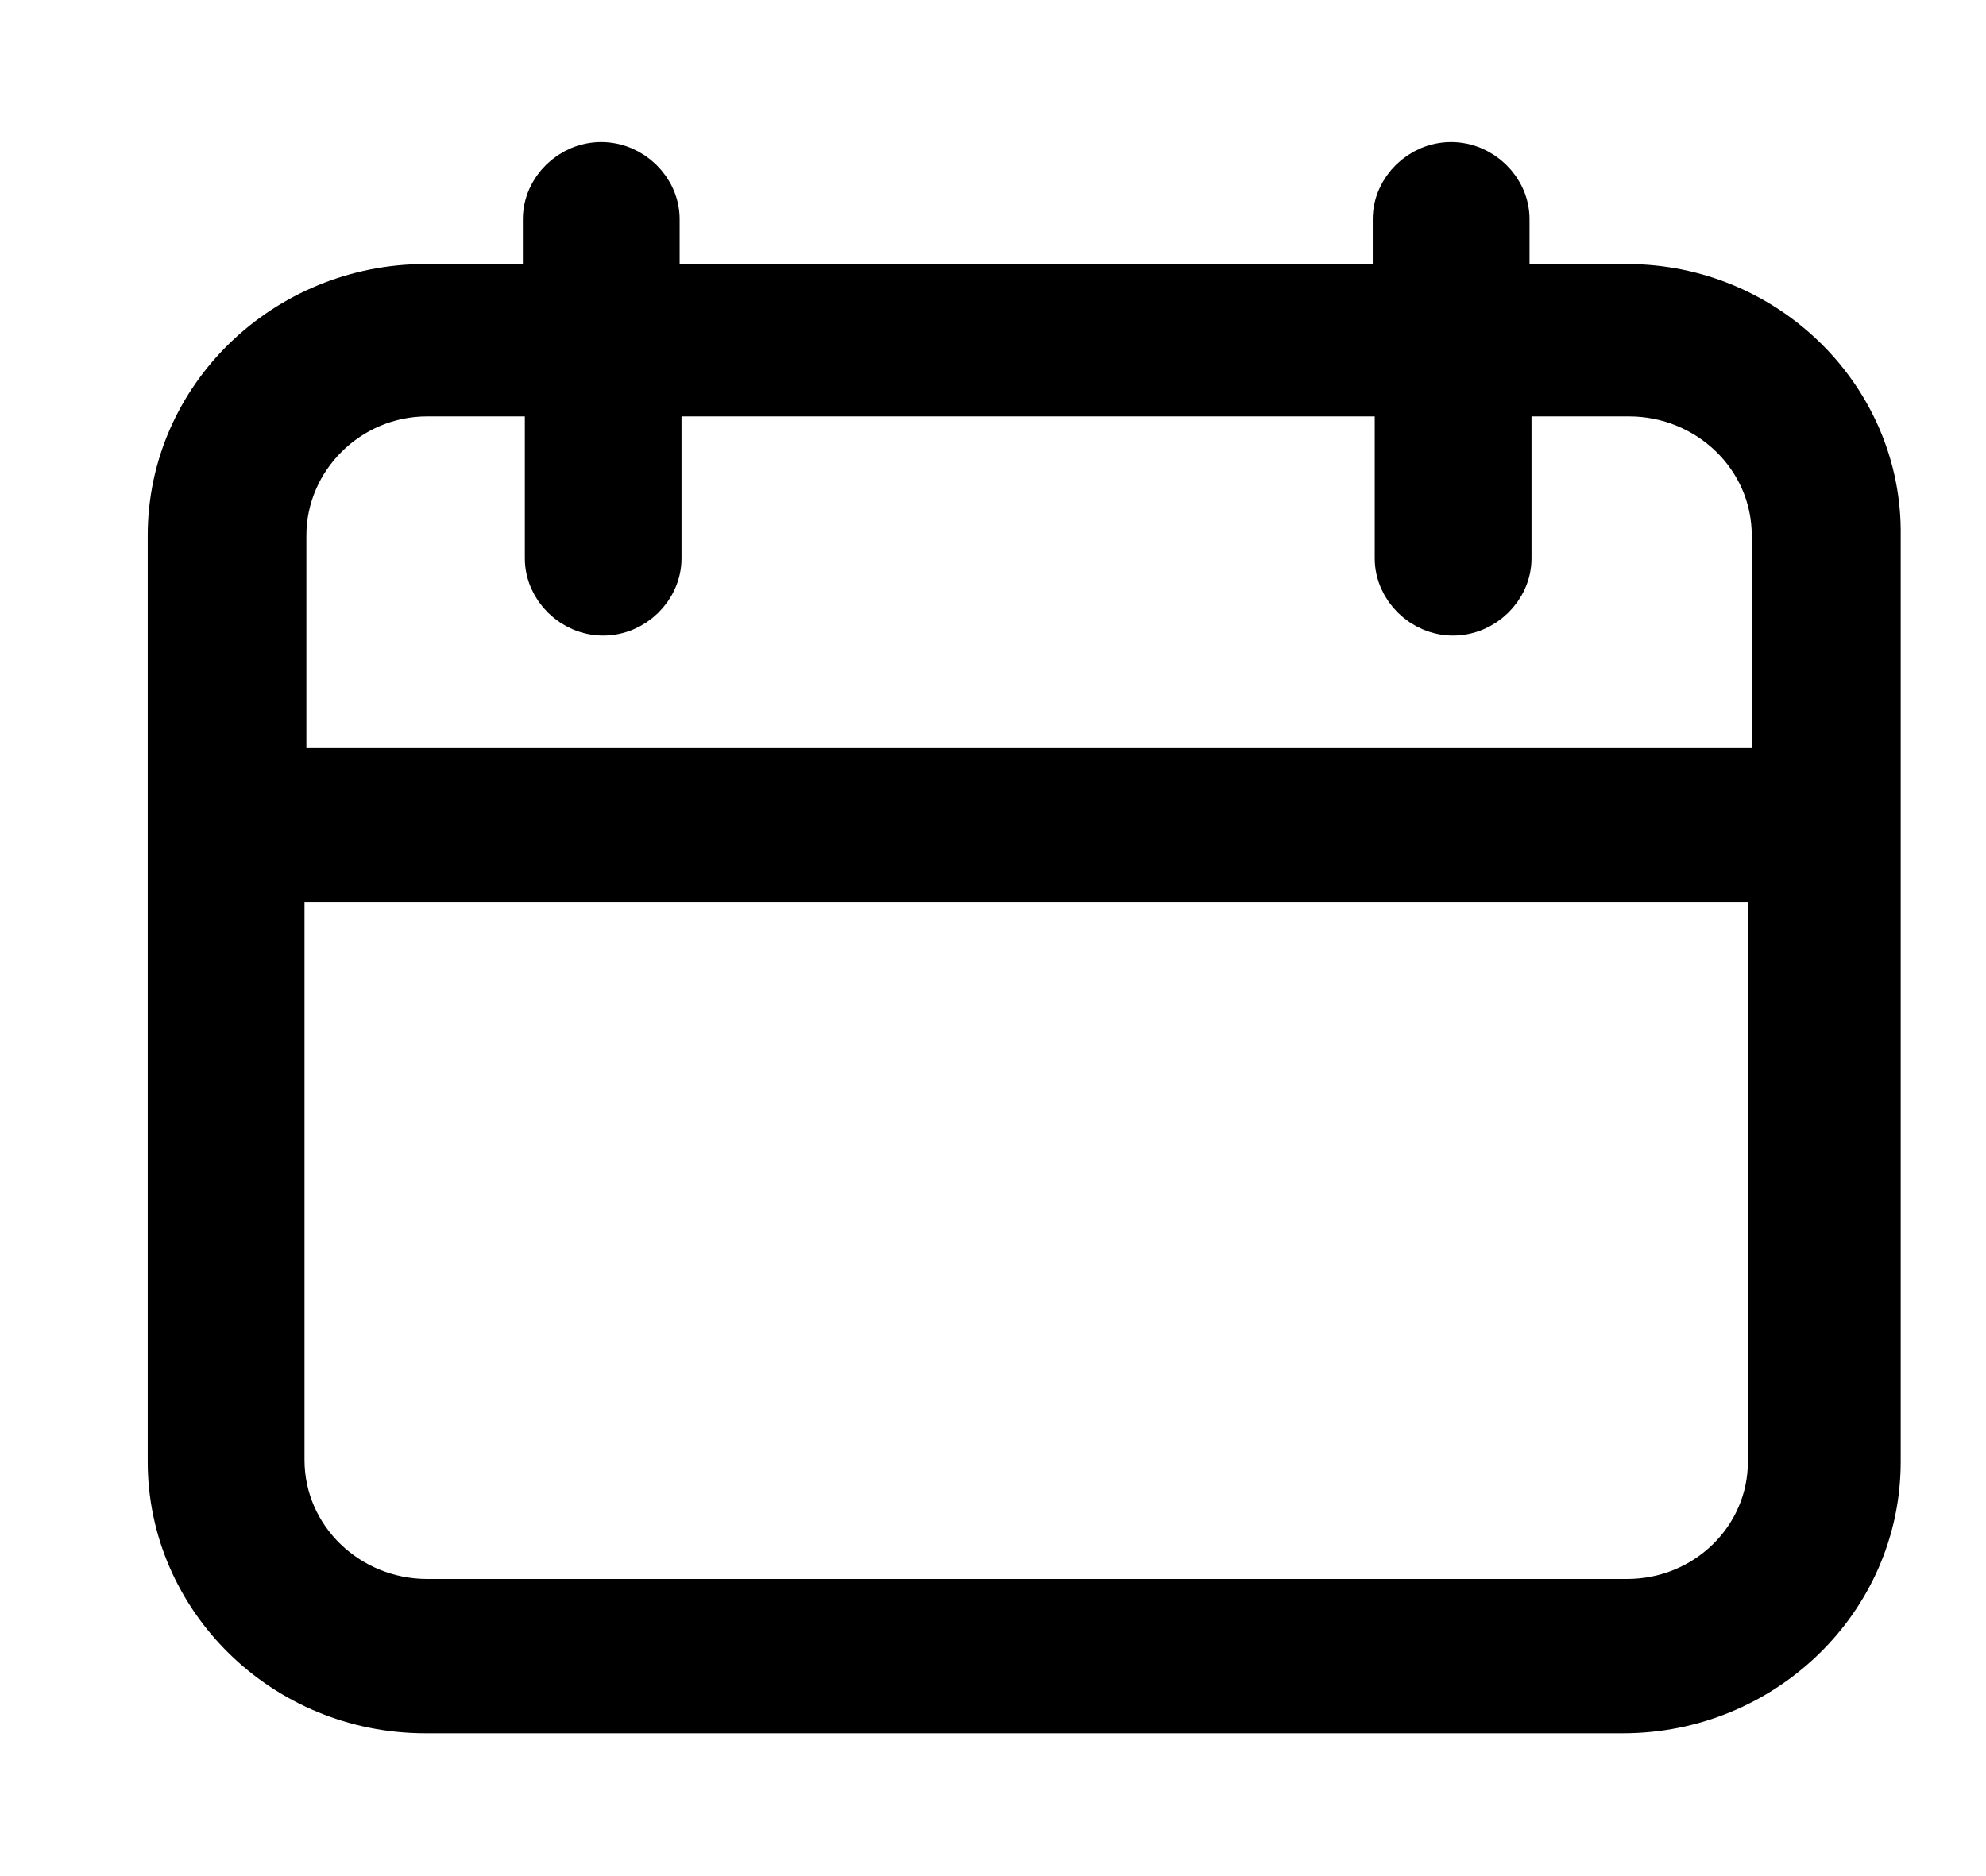
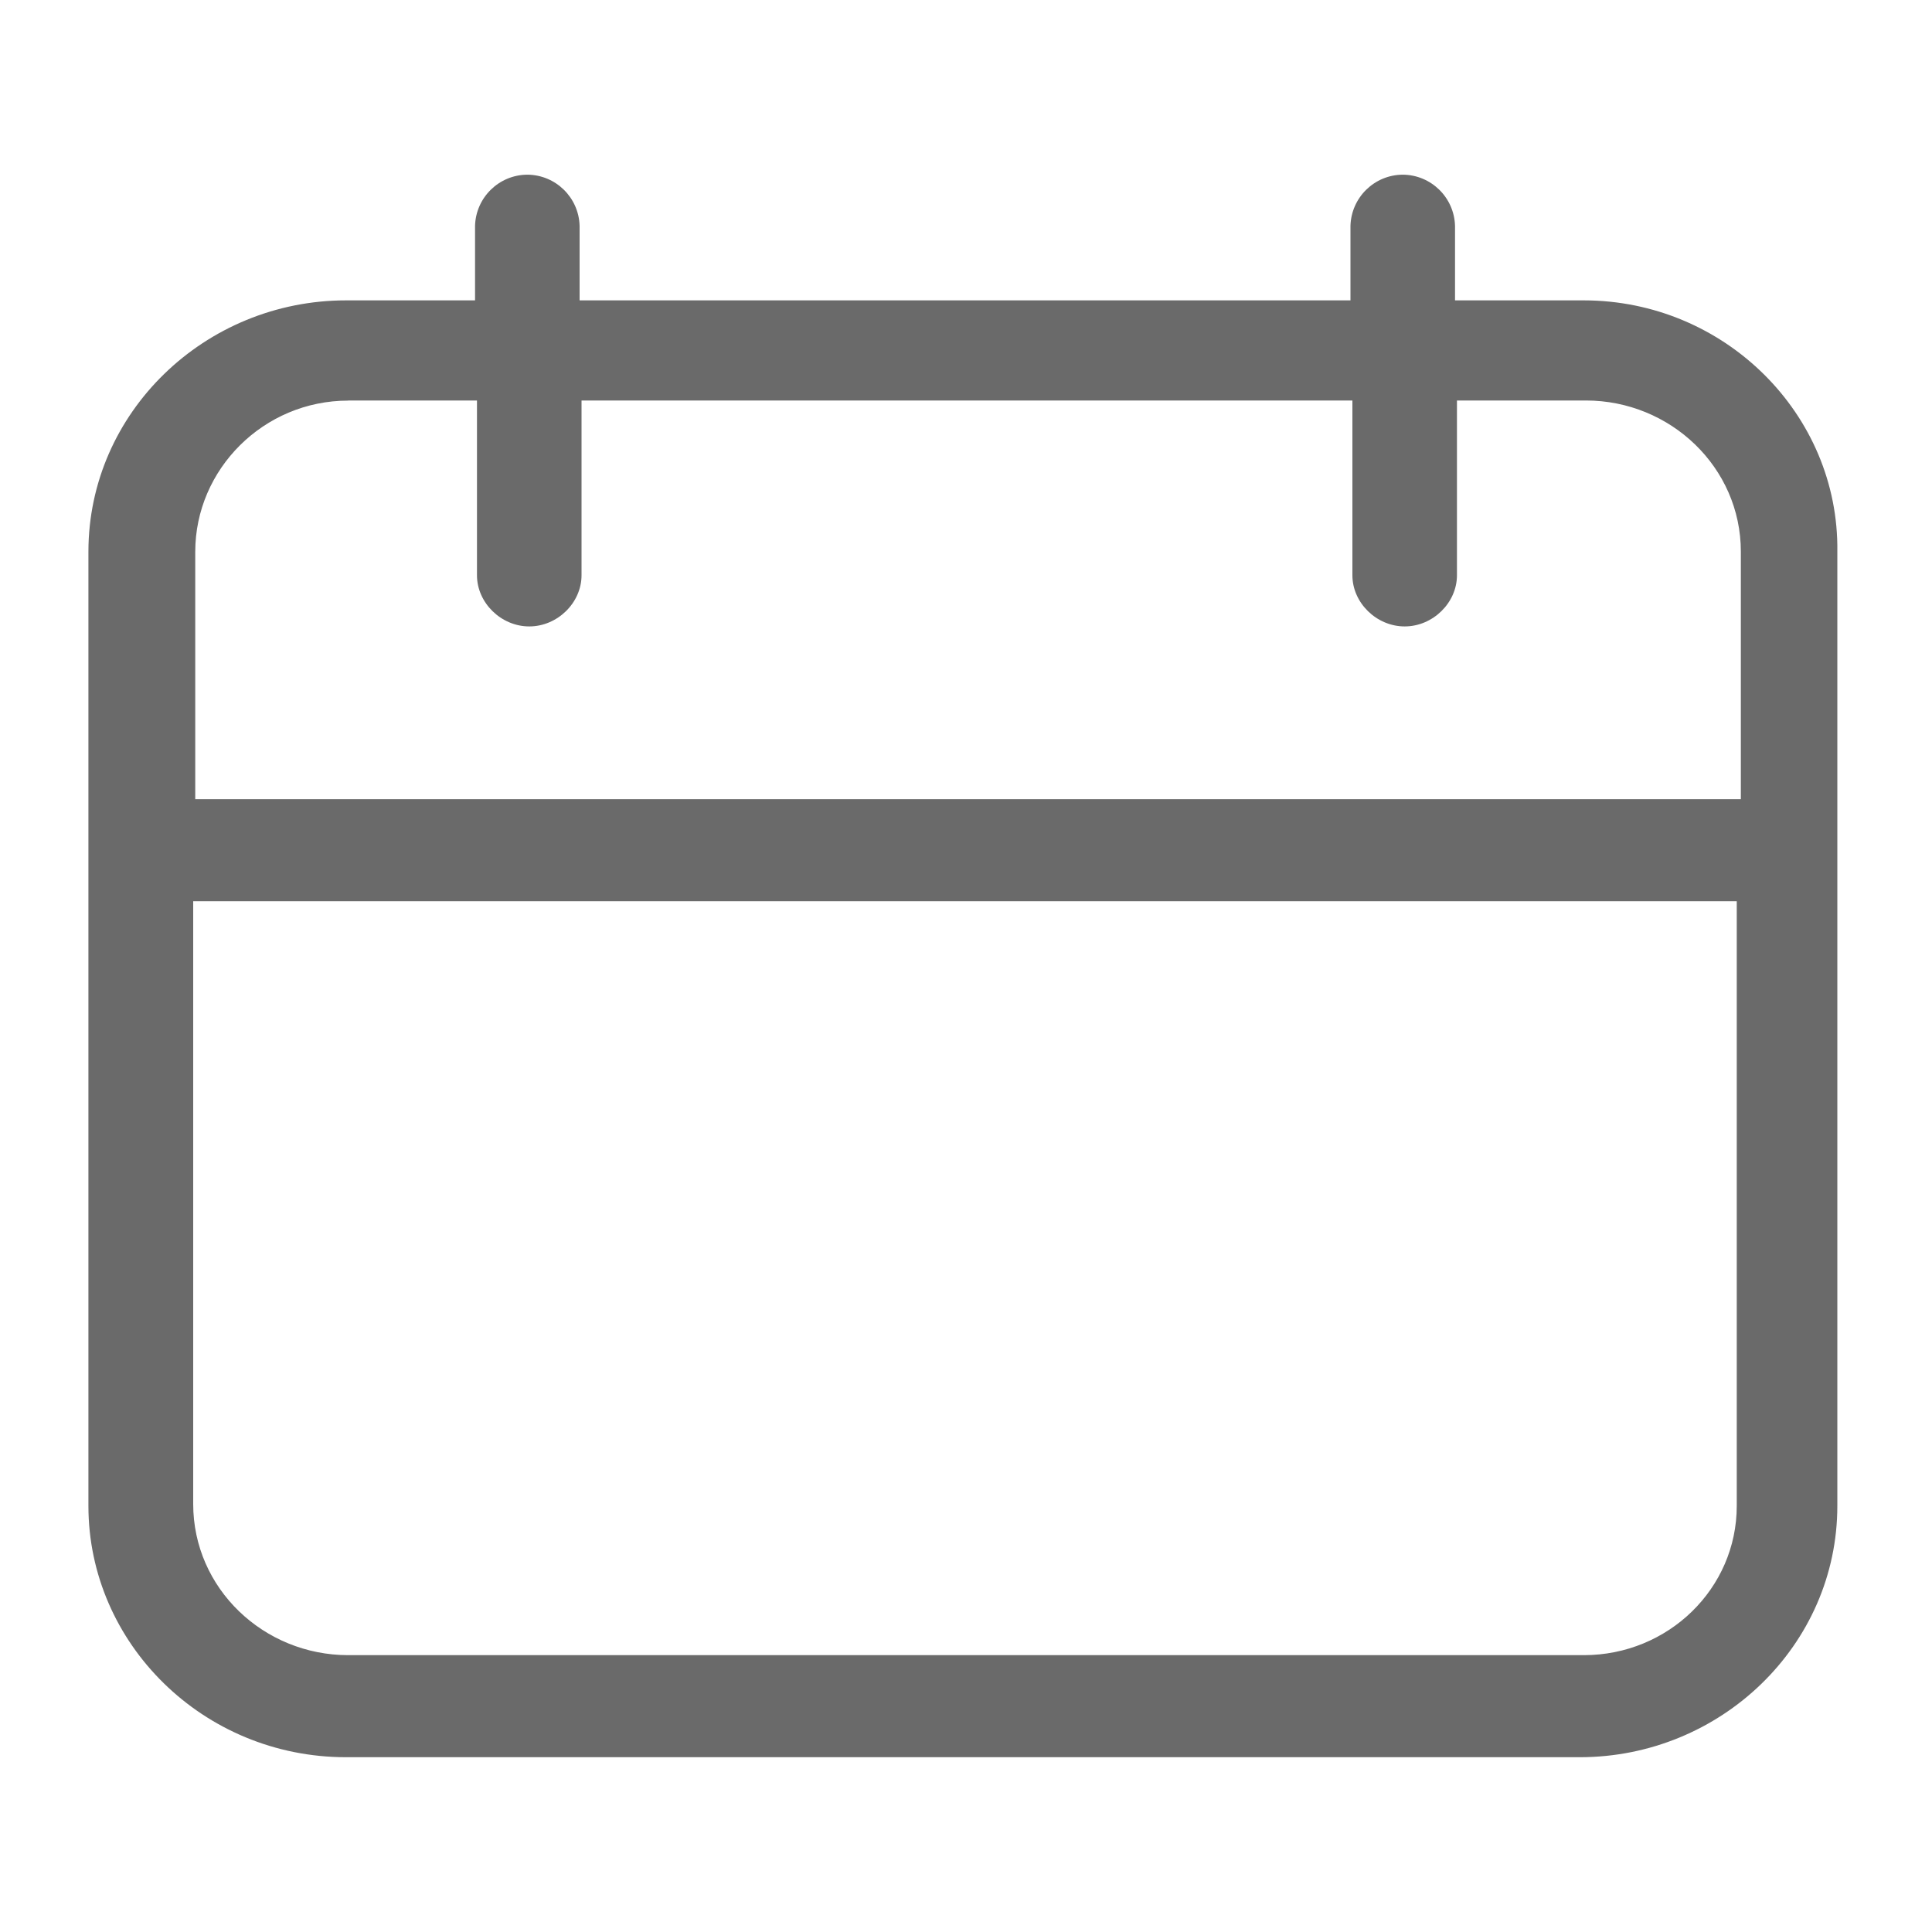
- <svg xmlns="http://www.w3.org/2000/svg" width="18px" height="17px" viewBox="0 0 18 17" version="1.1">
-   <g id="Asset-Artboard-Page" stroke="none" stroke-width="1" fill="none" fill-rule="evenodd">
-     <g id="icon/messages-icon/calendar" transform="translate(0.809524, 0)" fill="#000000" stroke="#000000" stroke-width="0.5">
-       <g id="noun_Calendar_831984" transform="translate(0.708333, 1.416667)">
-         <path d="M13.228,1.227 L12.095,1.227 L12.095,0.57 C12.095,0.328 11.882,0.121 11.634,0.121 C11.386,0.121 11.174,0.328 11.174,0.57 L11.174,1.227 L4.392,1.227 L4.392,0.57 C4.392,0.328 4.179,0.121 3.931,0.121 C3.683,0.121 3.471,0.328 3.471,0.57 L3.471,1.227 L2.338,1.227 C1.098,1.227 0.071,2.211 0.071,3.438 L0.071,11.834 C0.071,13.044 1.08,14.046 2.338,14.046 L13.193,14.046 C14.432,14.046 15.459,13.061 15.459,11.834 L15.459,3.438 C15.477,2.229 14.468,1.227 13.228,1.227 Z M13.228,13.147 L2.355,13.147 C1.611,13.147 0.992,12.56 0.992,11.817 L0.992,6.513 L14.574,6.513 L14.574,11.834 C14.574,12.56 13.972,13.147 13.228,13.147 Z M2.355,2.108 L3.489,2.108 L3.489,3.645 C3.489,3.887 3.701,4.095 3.949,4.095 C4.197,4.095 4.409,3.887 4.409,3.645 L4.409,2.108 L11.192,2.108 L11.192,3.645 C11.192,3.887 11.404,4.095 11.652,4.095 C11.9,4.095 12.113,3.887 12.113,3.645 L12.113,2.108 L13.246,2.108 C13.99,2.108 14.609,2.695 14.609,3.438 L14.609,5.615 L1.009,5.615 L1.009,3.438 C1.009,2.712 1.611,2.108 2.355,2.108 Z" id="Shape" />
-       </g>
-     </g>
-   </g>
+ <svg xmlns="http://www.w3.org/2000/svg" width="17" height="17" viewBox="0 0 17 17">
+   <path fill="#6A6A6A" fill-rule="evenodd" d="M13.936 2.643h-1.133v-.656a.463.463 0 0 0-.46-.45.463.463 0 0 0-.46.45v.656H5.1v-.656a.463.463 0 0 0-.46-.45.463.463 0 0 0-.46.45v.656H3.045c-1.24 0-2.267.985-2.267 2.212v8.396c0 1.21 1.01 2.211 2.267 2.211H13.9c1.24 0 2.267-.984 2.267-2.211V4.855c.017-1.21-.992-2.212-2.232-2.212zm0 11.921H3.064c-.744 0-1.364-.587-1.364-1.33V7.93h13.582v5.321c0 .726-.602 1.313-1.346 1.313zM3.064 3.524h1.133v1.538c0 .242.212.45.46.45.248 0 .46-.208.46-.45V3.524H11.9v1.538c0 .242.212.45.46.45.248 0 .46-.208.46-.45V3.524h1.134c.744 0 1.364.588 1.364 1.33v2.178h-13.6V4.855c0-.726.602-1.33 1.346-1.33z" />
</svg>
